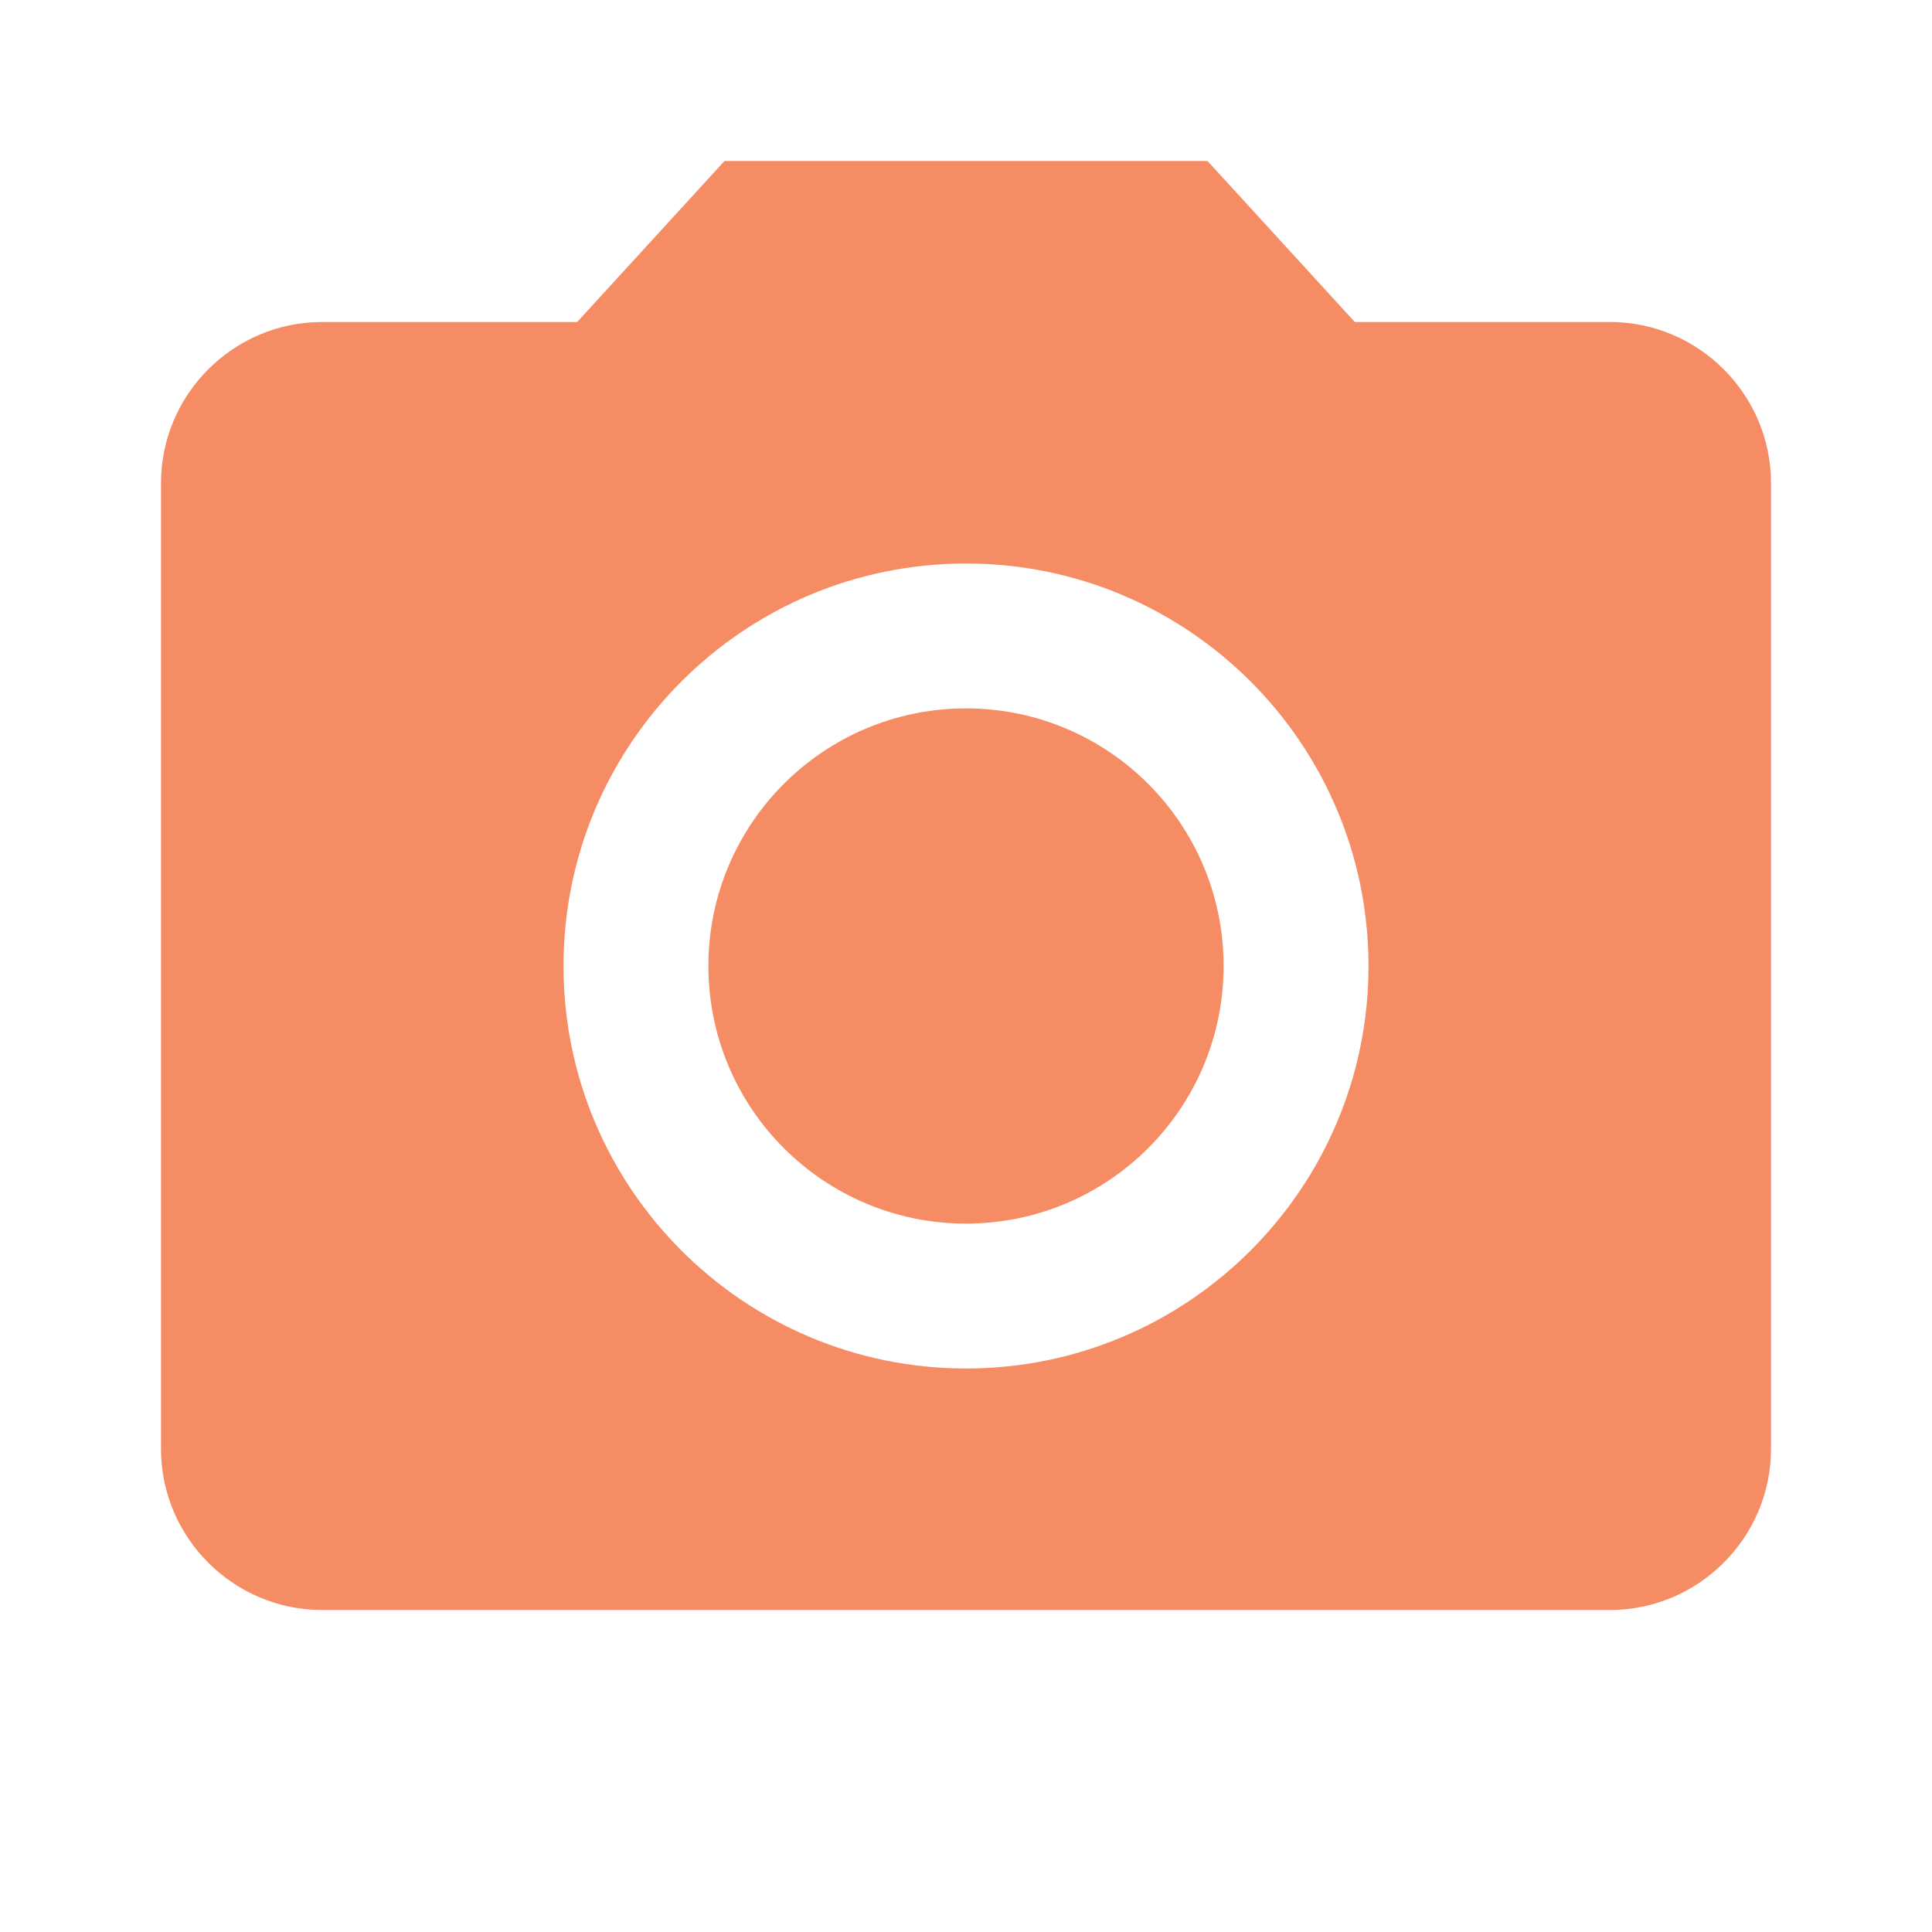
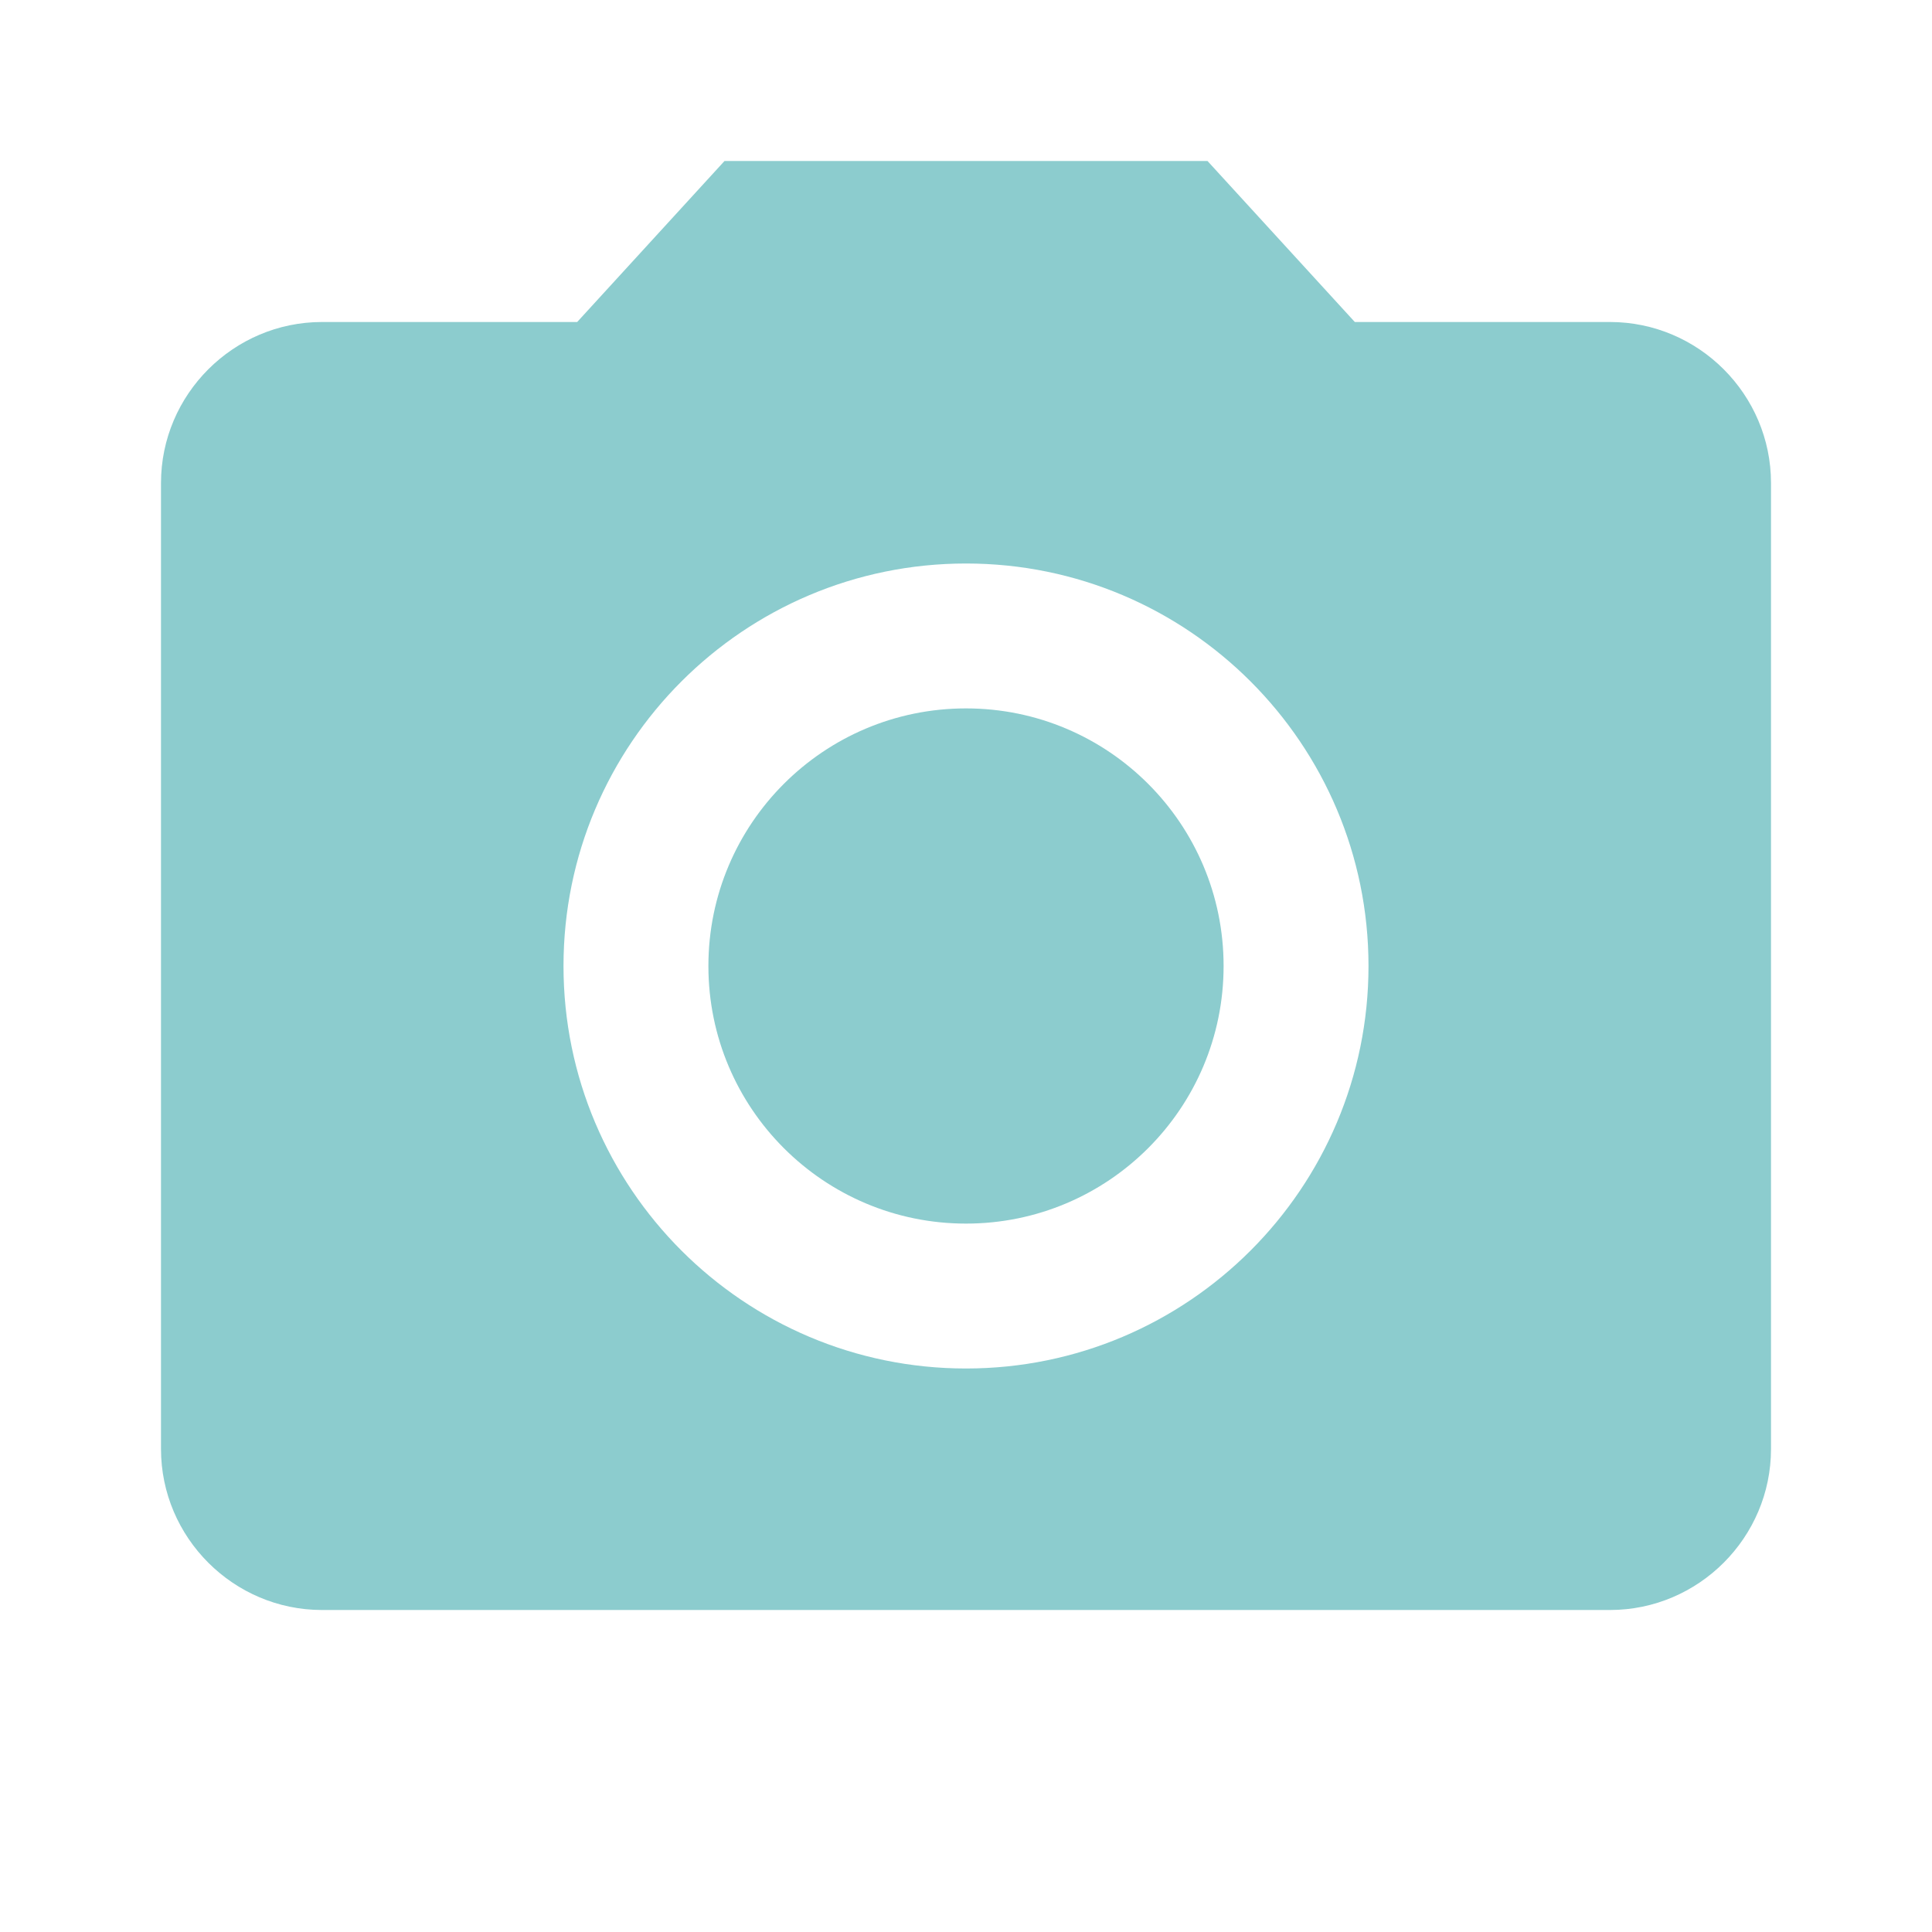
- <svg xmlns="http://www.w3.org/2000/svg" height="54px" viewBox="0 0 24 24" width="54px" fill="#f68c64">
+ <svg xmlns="http://www.w3.org/2000/svg" height="54px" viewBox="0 0 24 24" width="54px" fill="#8cccce">
  <path d="M0 0h24v24H0z" fill="none" />
  <circle cx="12" cy="12" r="3.2" />
  <path d="M9 2L7.17 4H4c-1.1 0-2 .9-2 2v12c0 1.1.9 2 2 2h16c1.1 0 2-.9 2-2V6c0-1.1-.9-2-2-2h-3.17L15 2H9zm3 15c-2.76 0-5-2.24-5-5s2.24-5 5-5 5 2.24 5 5-2.24 5-5 5z" />
</svg>
